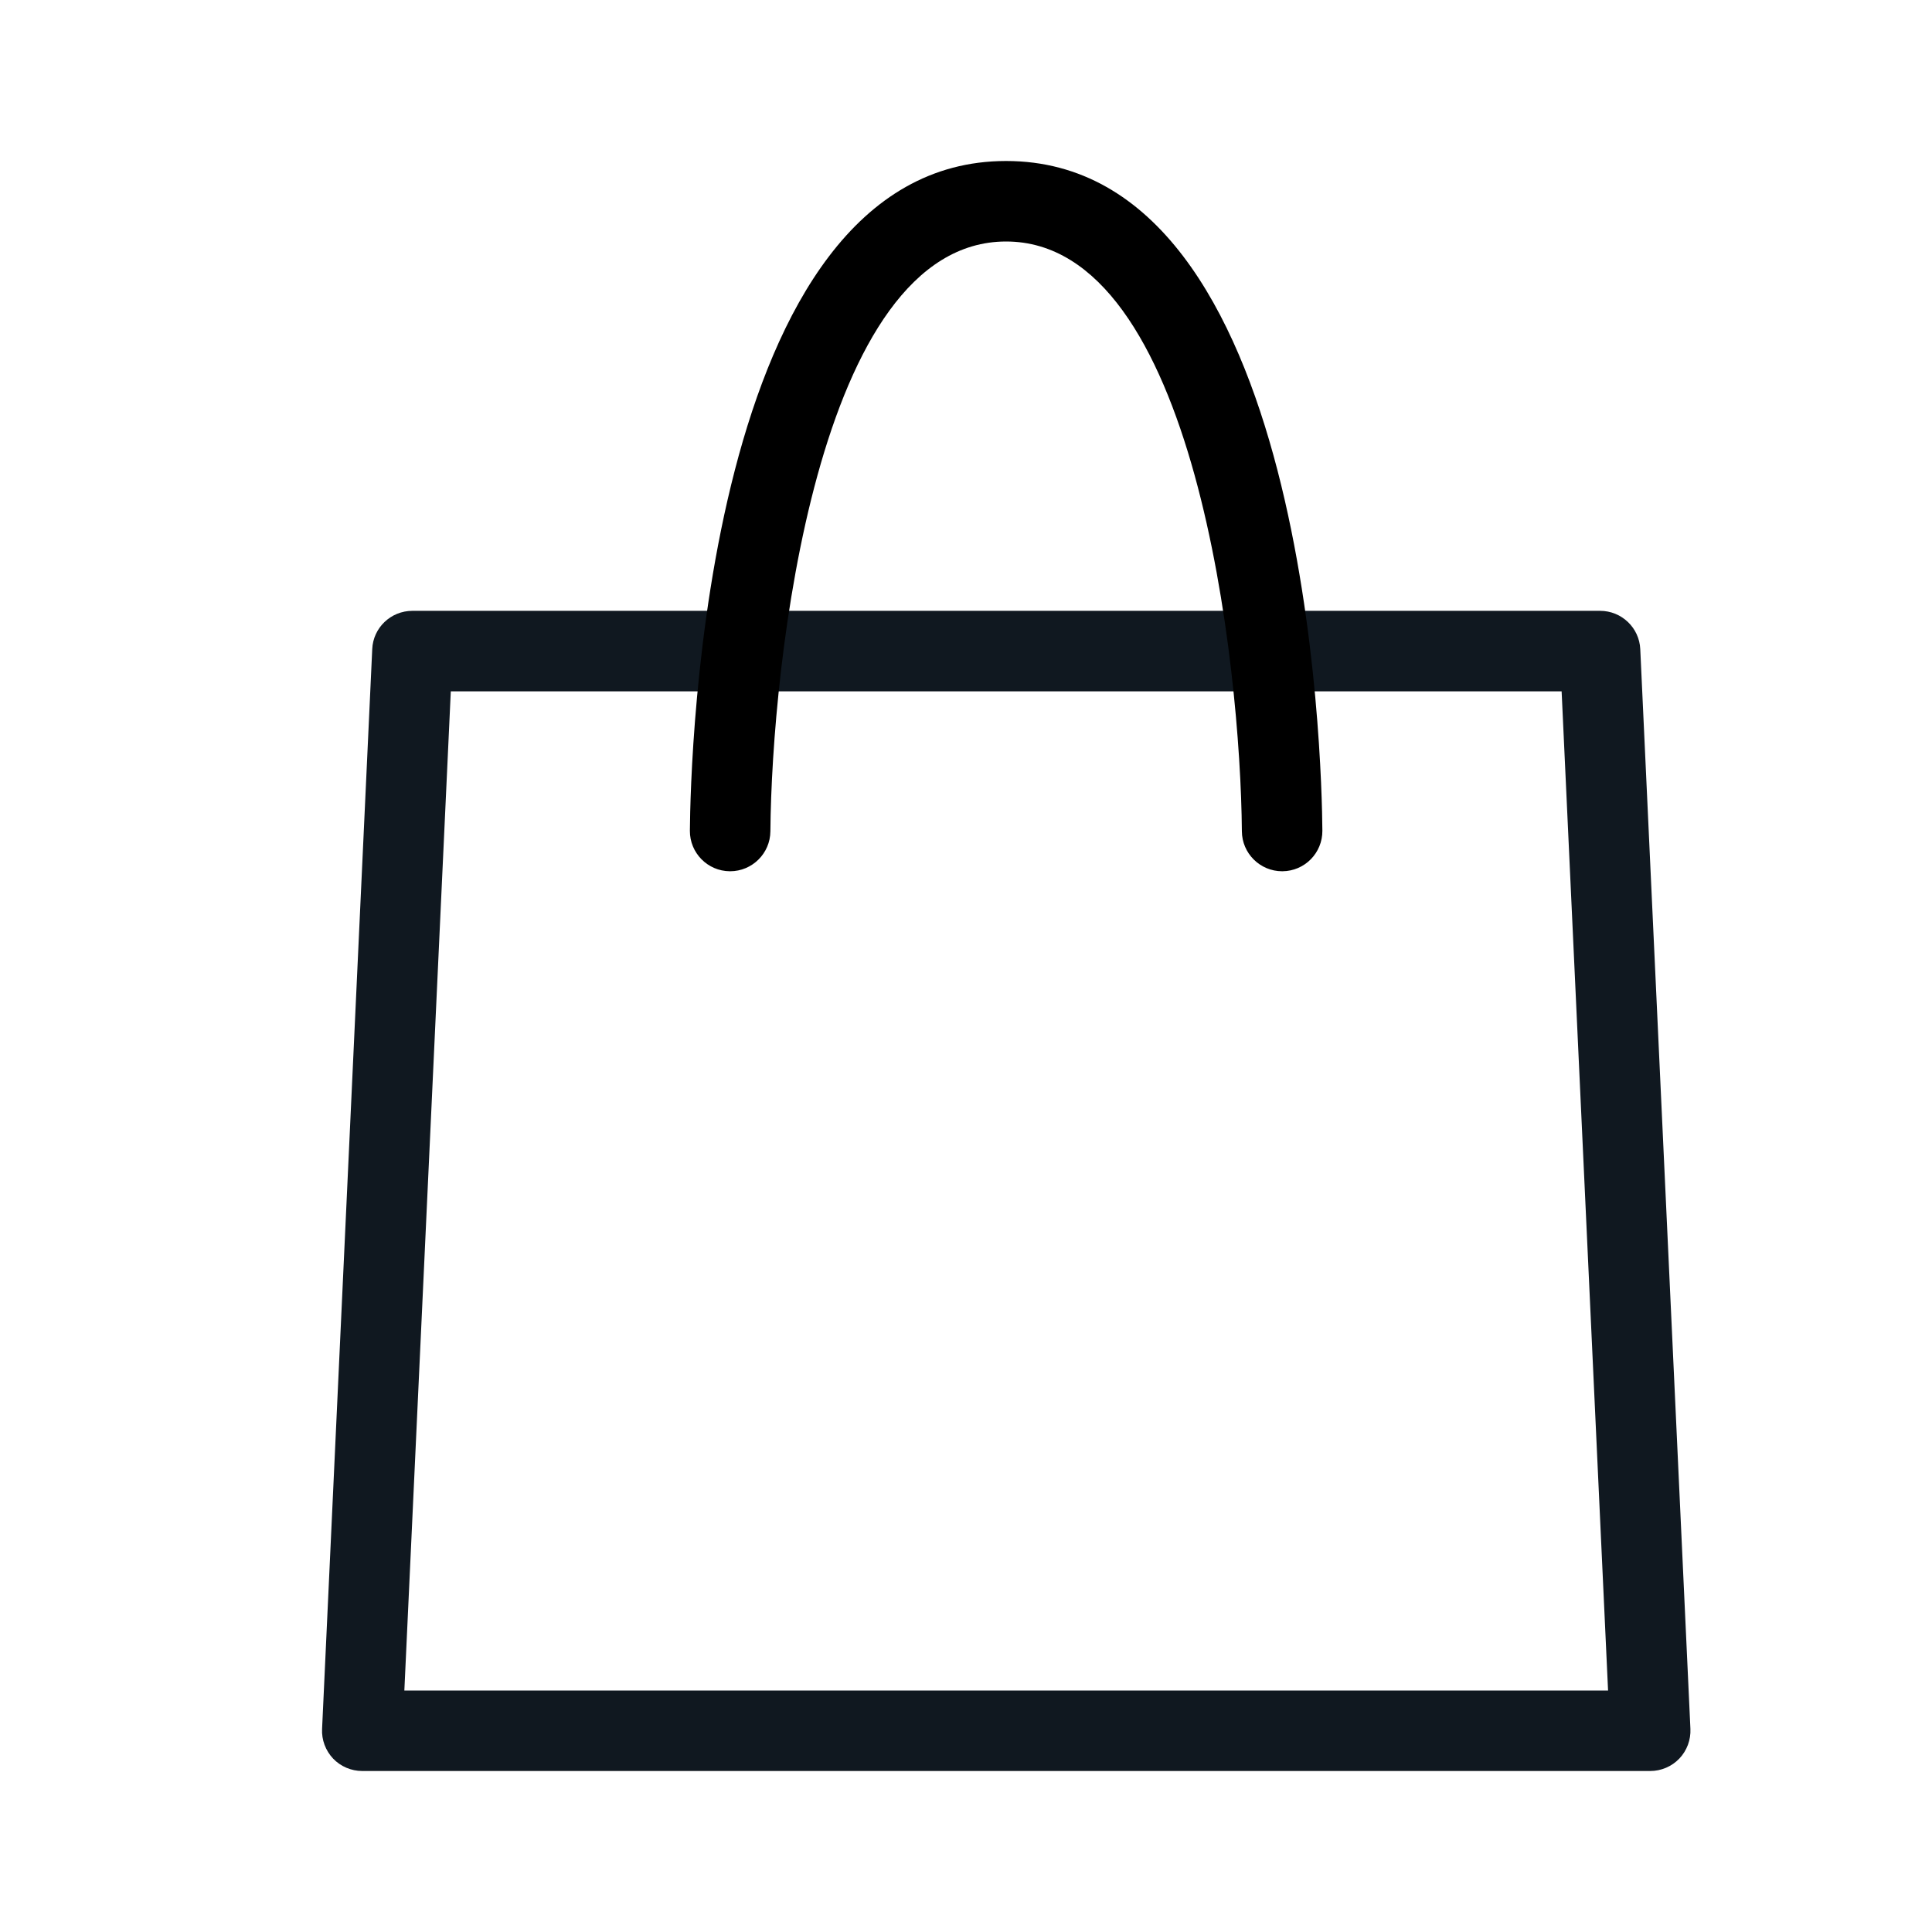
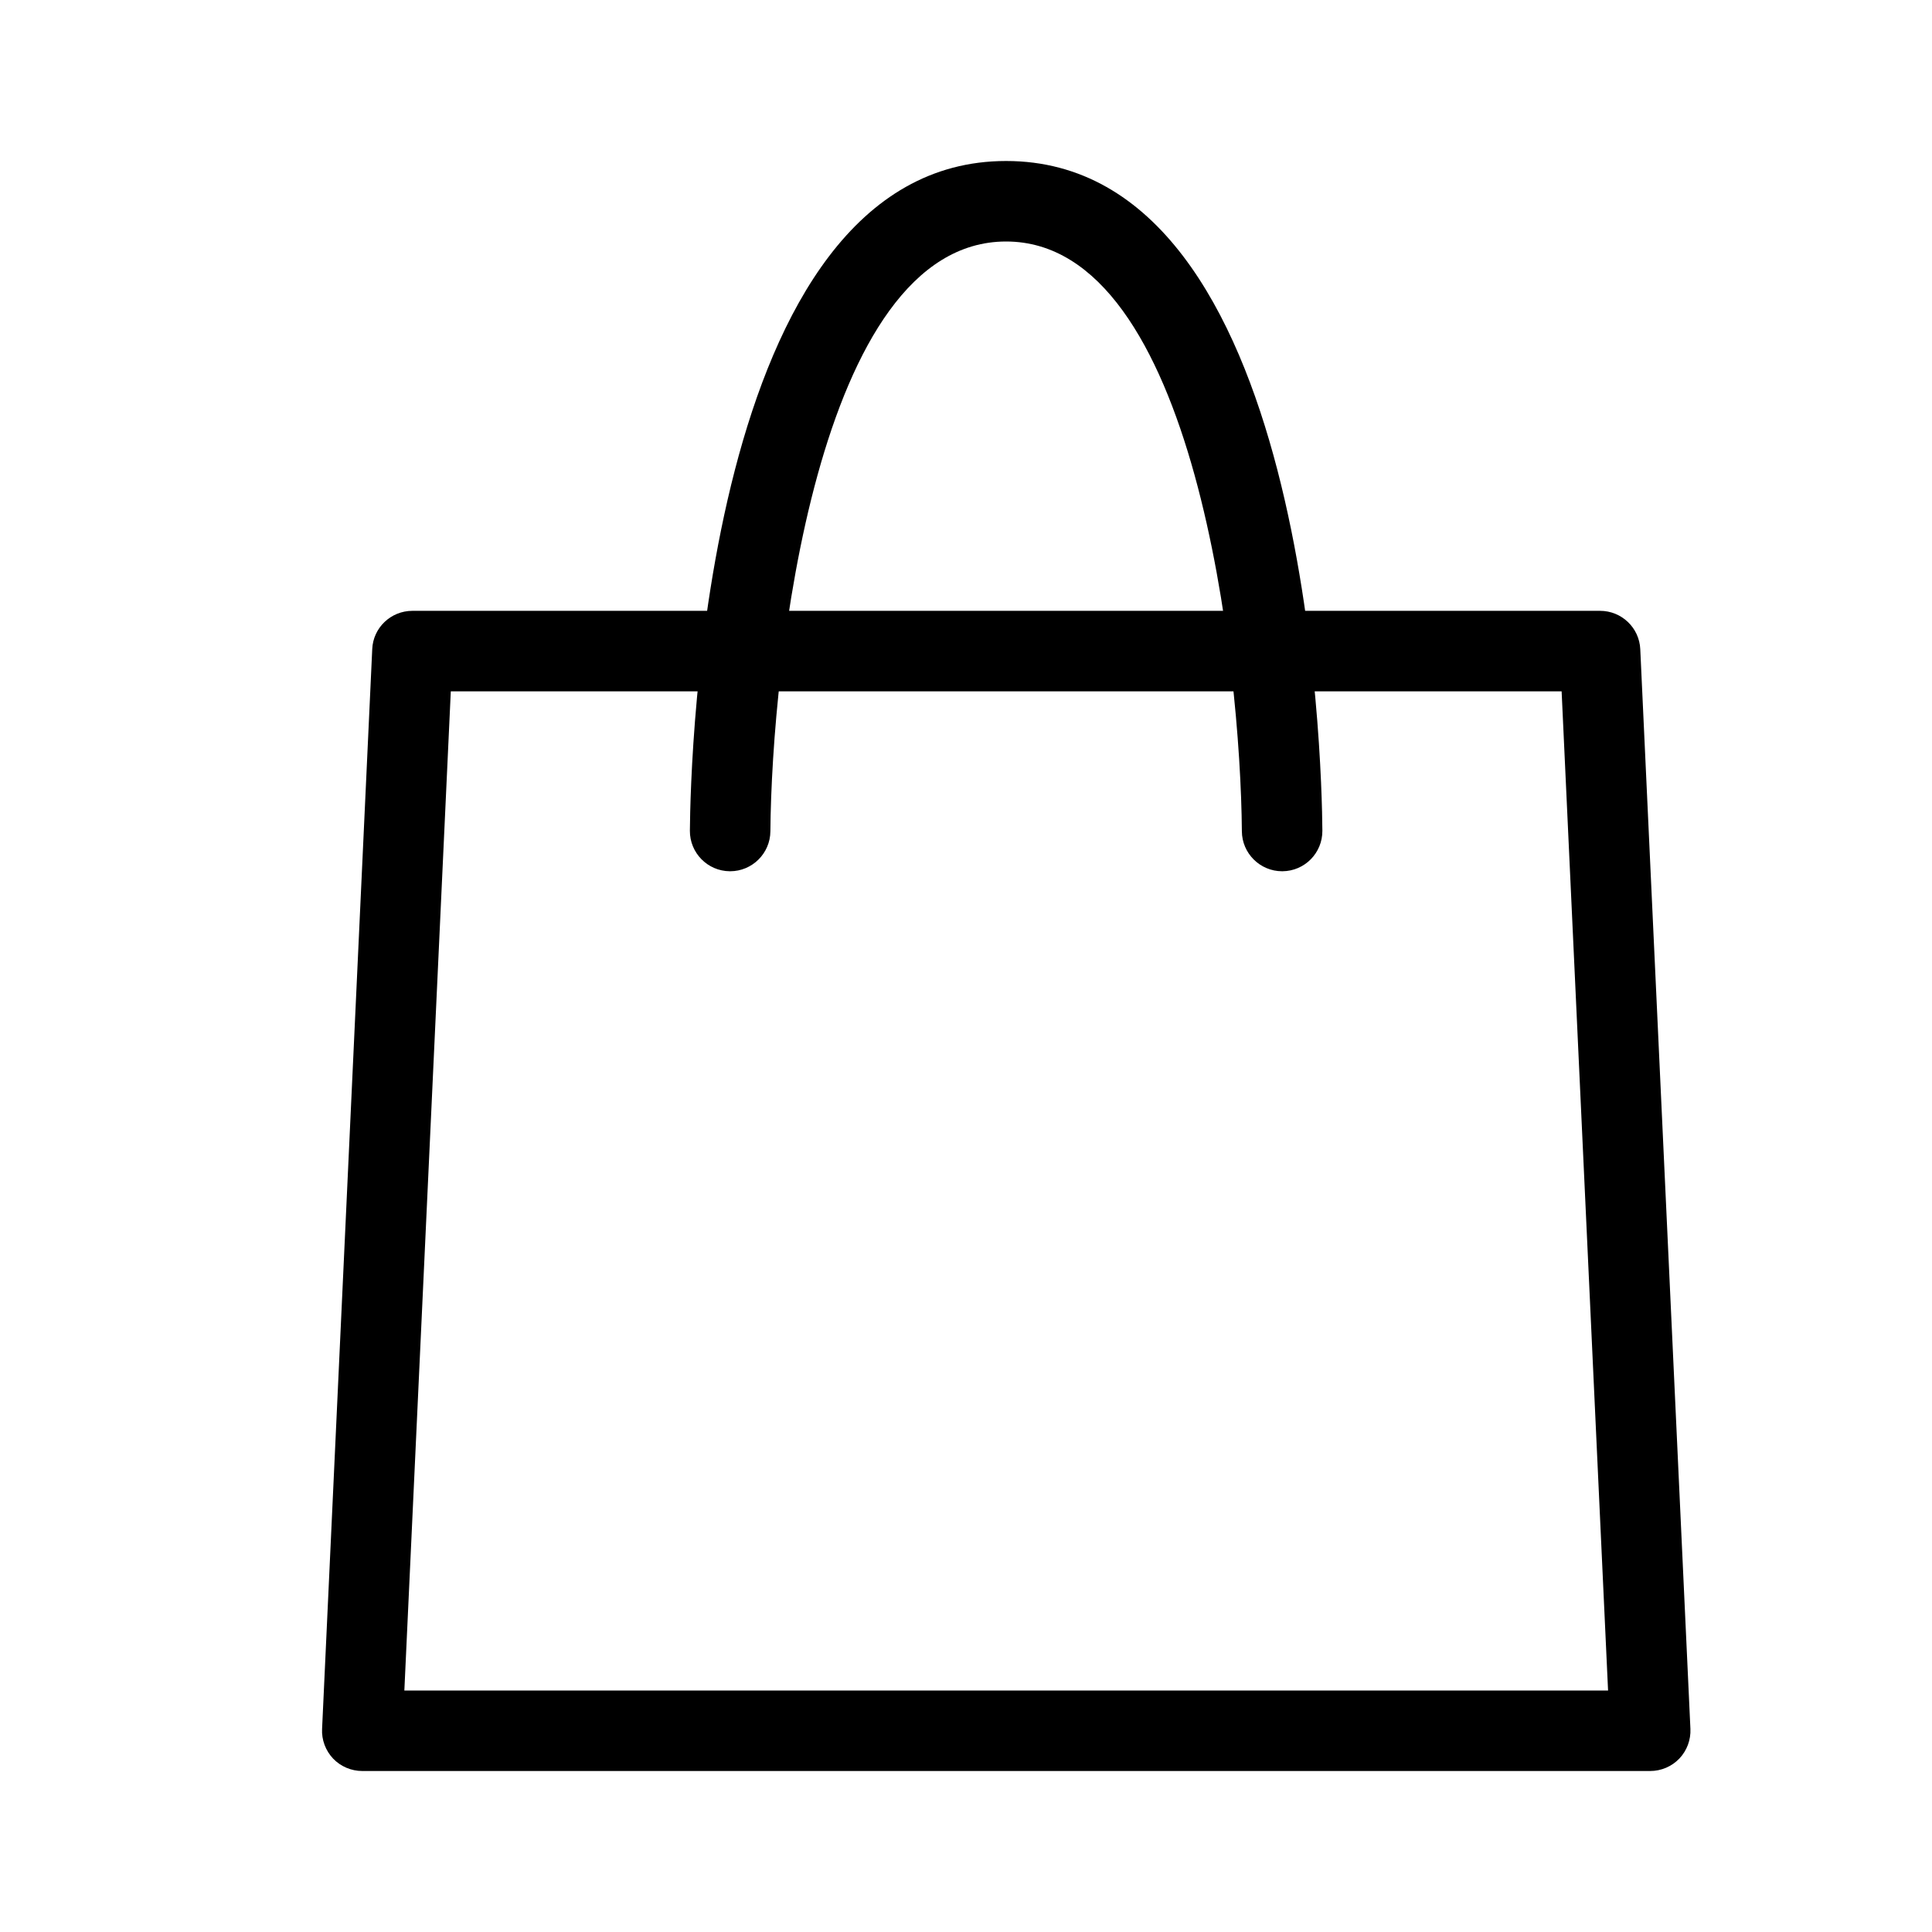
<svg xmlns="http://www.w3.org/2000/svg" width="24" height="24" viewBox="0 0 24 24" fill="none">
-   <path fill-rule="evenodd" clip-rule="evenodd" d="M4.5 22H20.5C20.636 22 20.767 21.944 20.861 21.846C20.956 21.746 21.005 21.613 20.999 21.477L20.376 8.064C20.364 7.798 20.144 7.588 19.877 7.588H5.123C4.855 7.588 4.635 7.798 4.624 8.064L4.001 21.477C3.994 21.613 4.044 21.746 4.138 21.846C4.232 21.944 4.363 22 4.5 22ZM19.976 21H5.023L5.6 8.588H19.399L19.976 21Z" fill="#101820" />
-   <path fill-rule="evenodd" clip-rule="evenodd" d="M9.07 10.823H9.066C8.79 10.821 8.568 10.595 8.57 10.319C8.577 9.468 8.743 2 12.498 2C16.254 2 16.421 9.468 16.427 10.319C16.429 10.595 16.208 10.821 15.931 10.823H15.927C15.653 10.823 15.429 10.601 15.427 10.327C15.411 8.289 14.851 3 12.498 3C10.142 3 9.586 8.289 9.57 10.327C9.568 10.601 9.344 10.823 9.07 10.823Z" fill="black" />
+   <path fill-rule="evenodd" clip-rule="evenodd" d="M5.023 21H19.976L19.399 8.588H5.6L5.023 21ZM20.5 22H4.5C4.363 22 4.232 21.944 4.138 21.846C4.044 21.746 3.994 21.613 4.001 21.477L4.624 8.064C4.635 7.798 4.855 7.588 5.123 7.588H19.877C20.144 7.588 20.364 7.798 20.376 8.064L20.999 21.477C21.005 21.613 20.956 21.746 20.861 21.846C20.767 21.944 20.636 22 20.5 22Z" fill="black" />
+   <path fill-rule="evenodd" clip-rule="evenodd" d="M9.07 10.823H9.066C8.79 10.821 8.568 10.595 8.57 10.319C8.577 9.468 8.743 2 12.498 2C16.254 2 16.421 9.468 16.427 10.319C16.429 10.595 16.208 10.821 15.931 10.823H15.927C15.653 10.823 15.429 10.601 15.427 10.327C15.411 8.289 14.851 3 12.498 3C10.142 3 9.586 8.289 9.57 10.327C9.568 10.601 9.344 10.823 9.07 10.823" fill="black" />
</svg>
